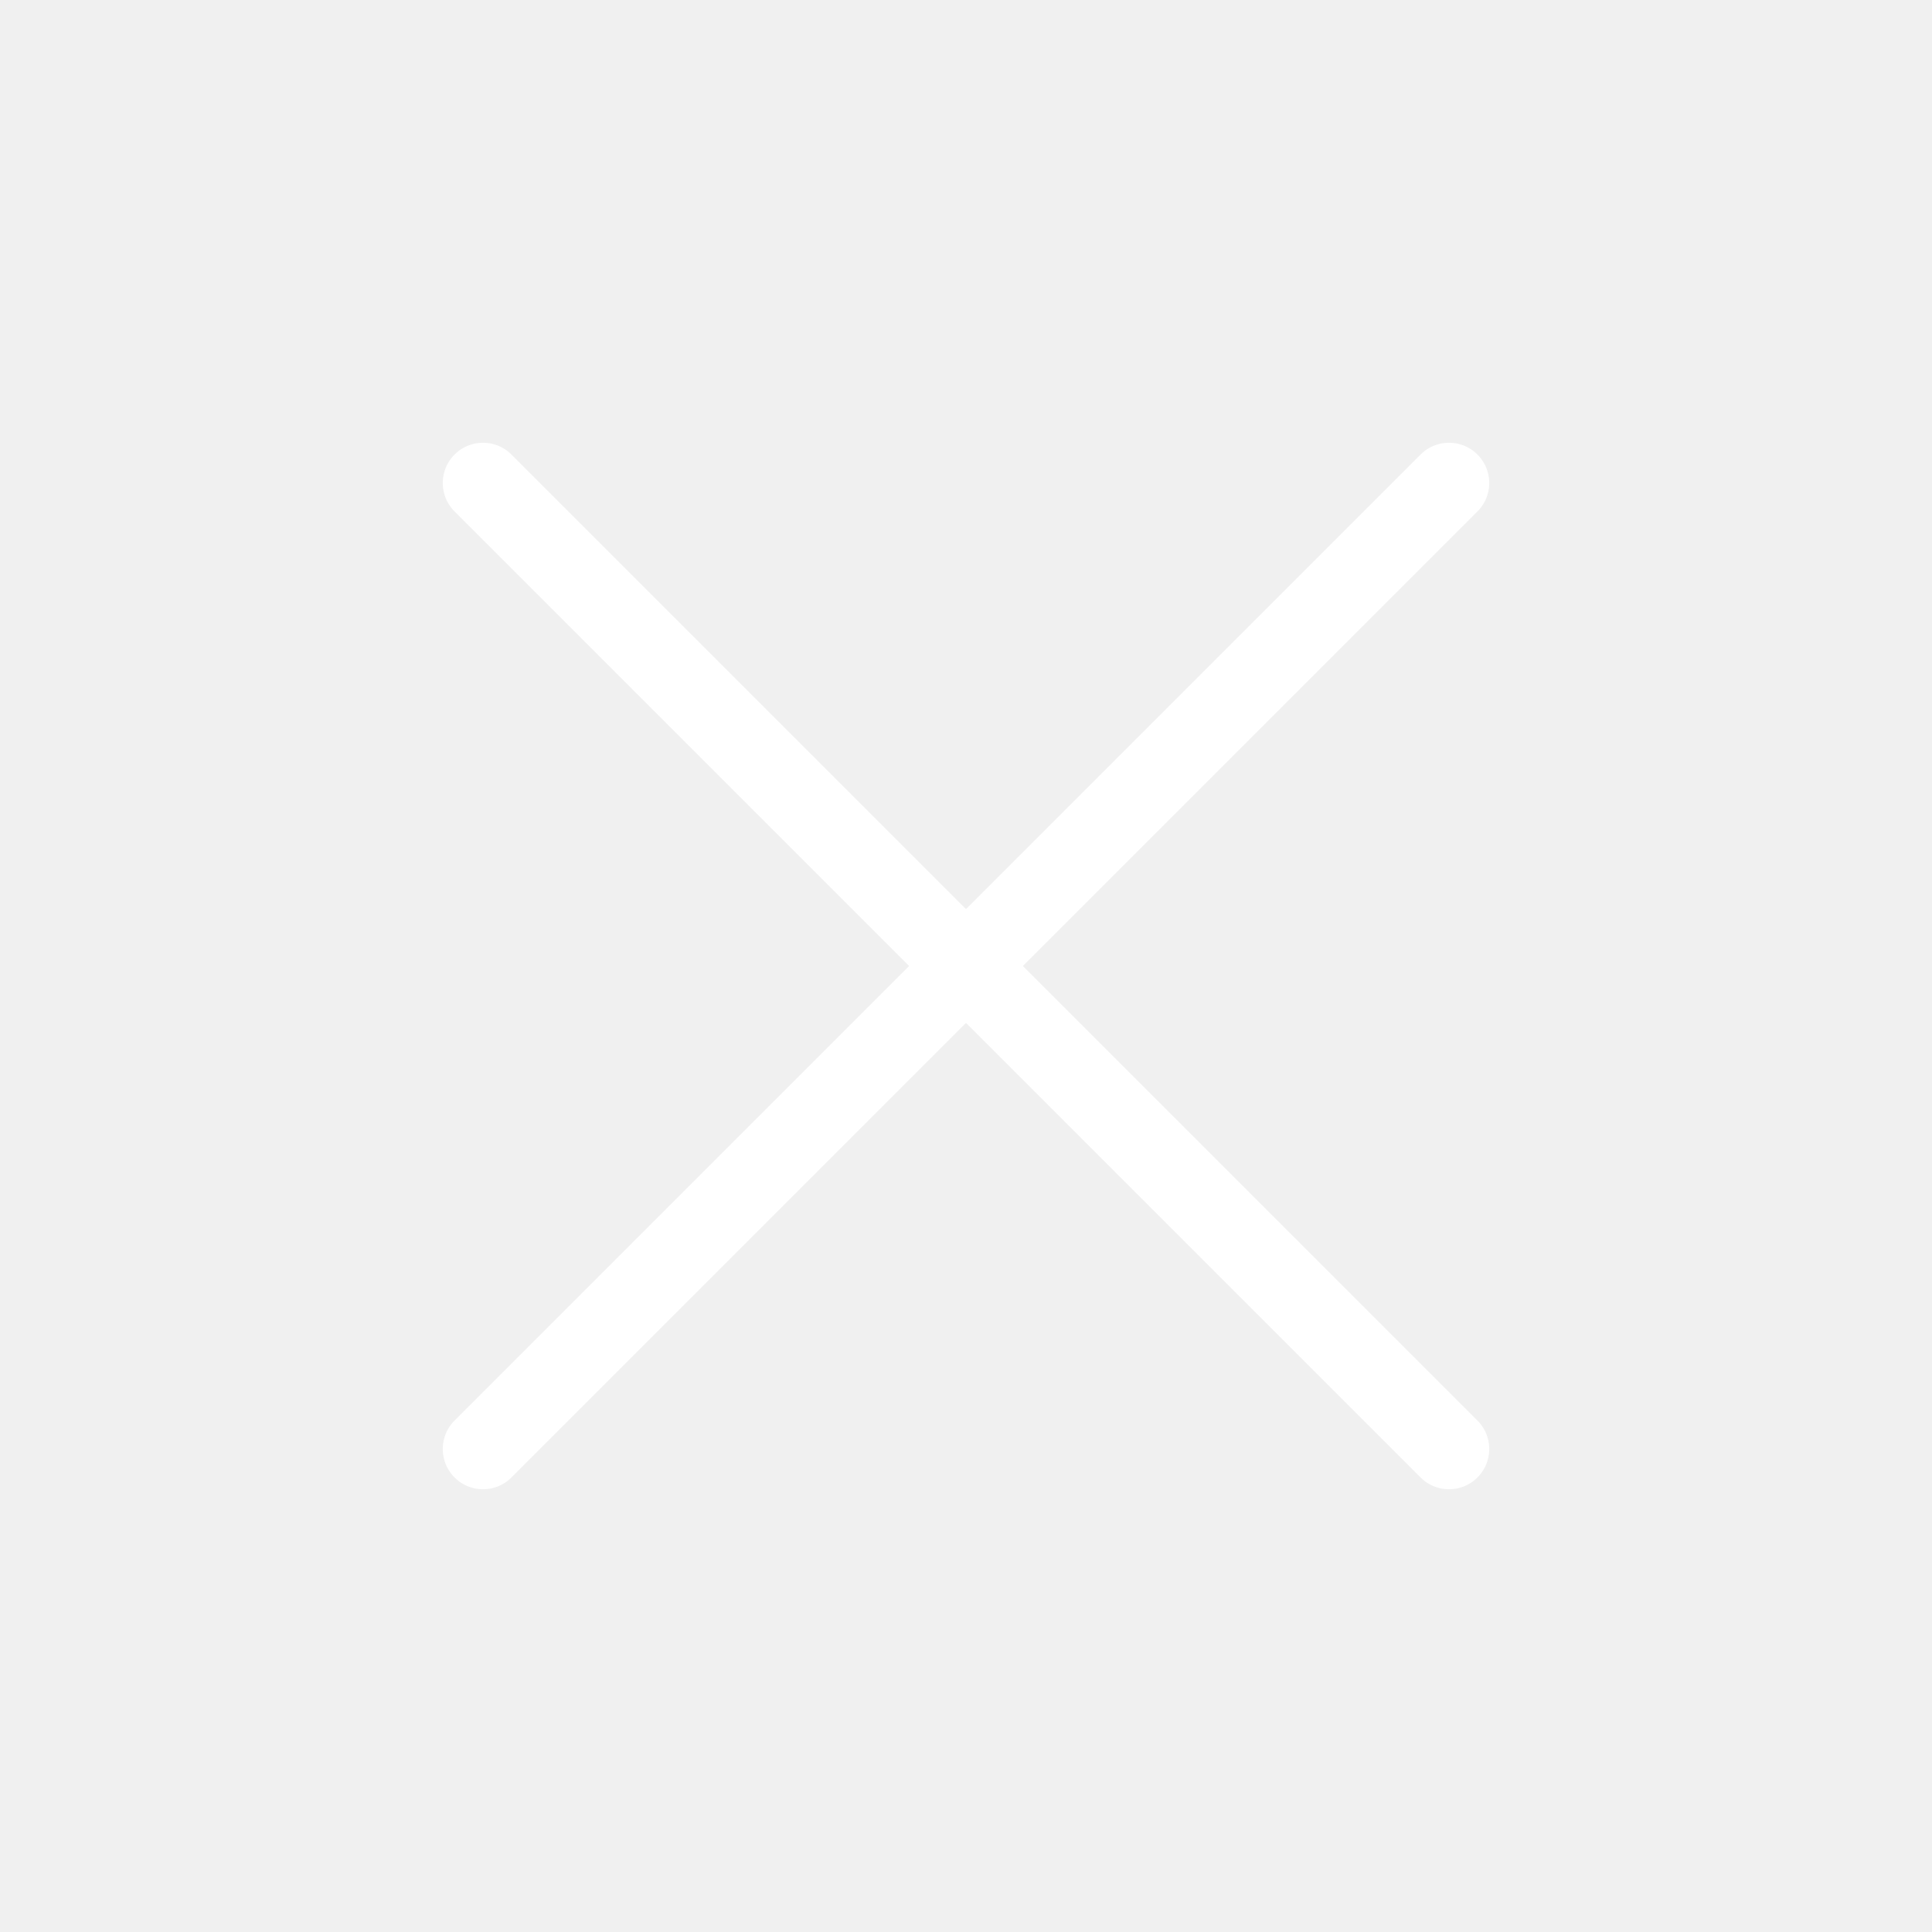
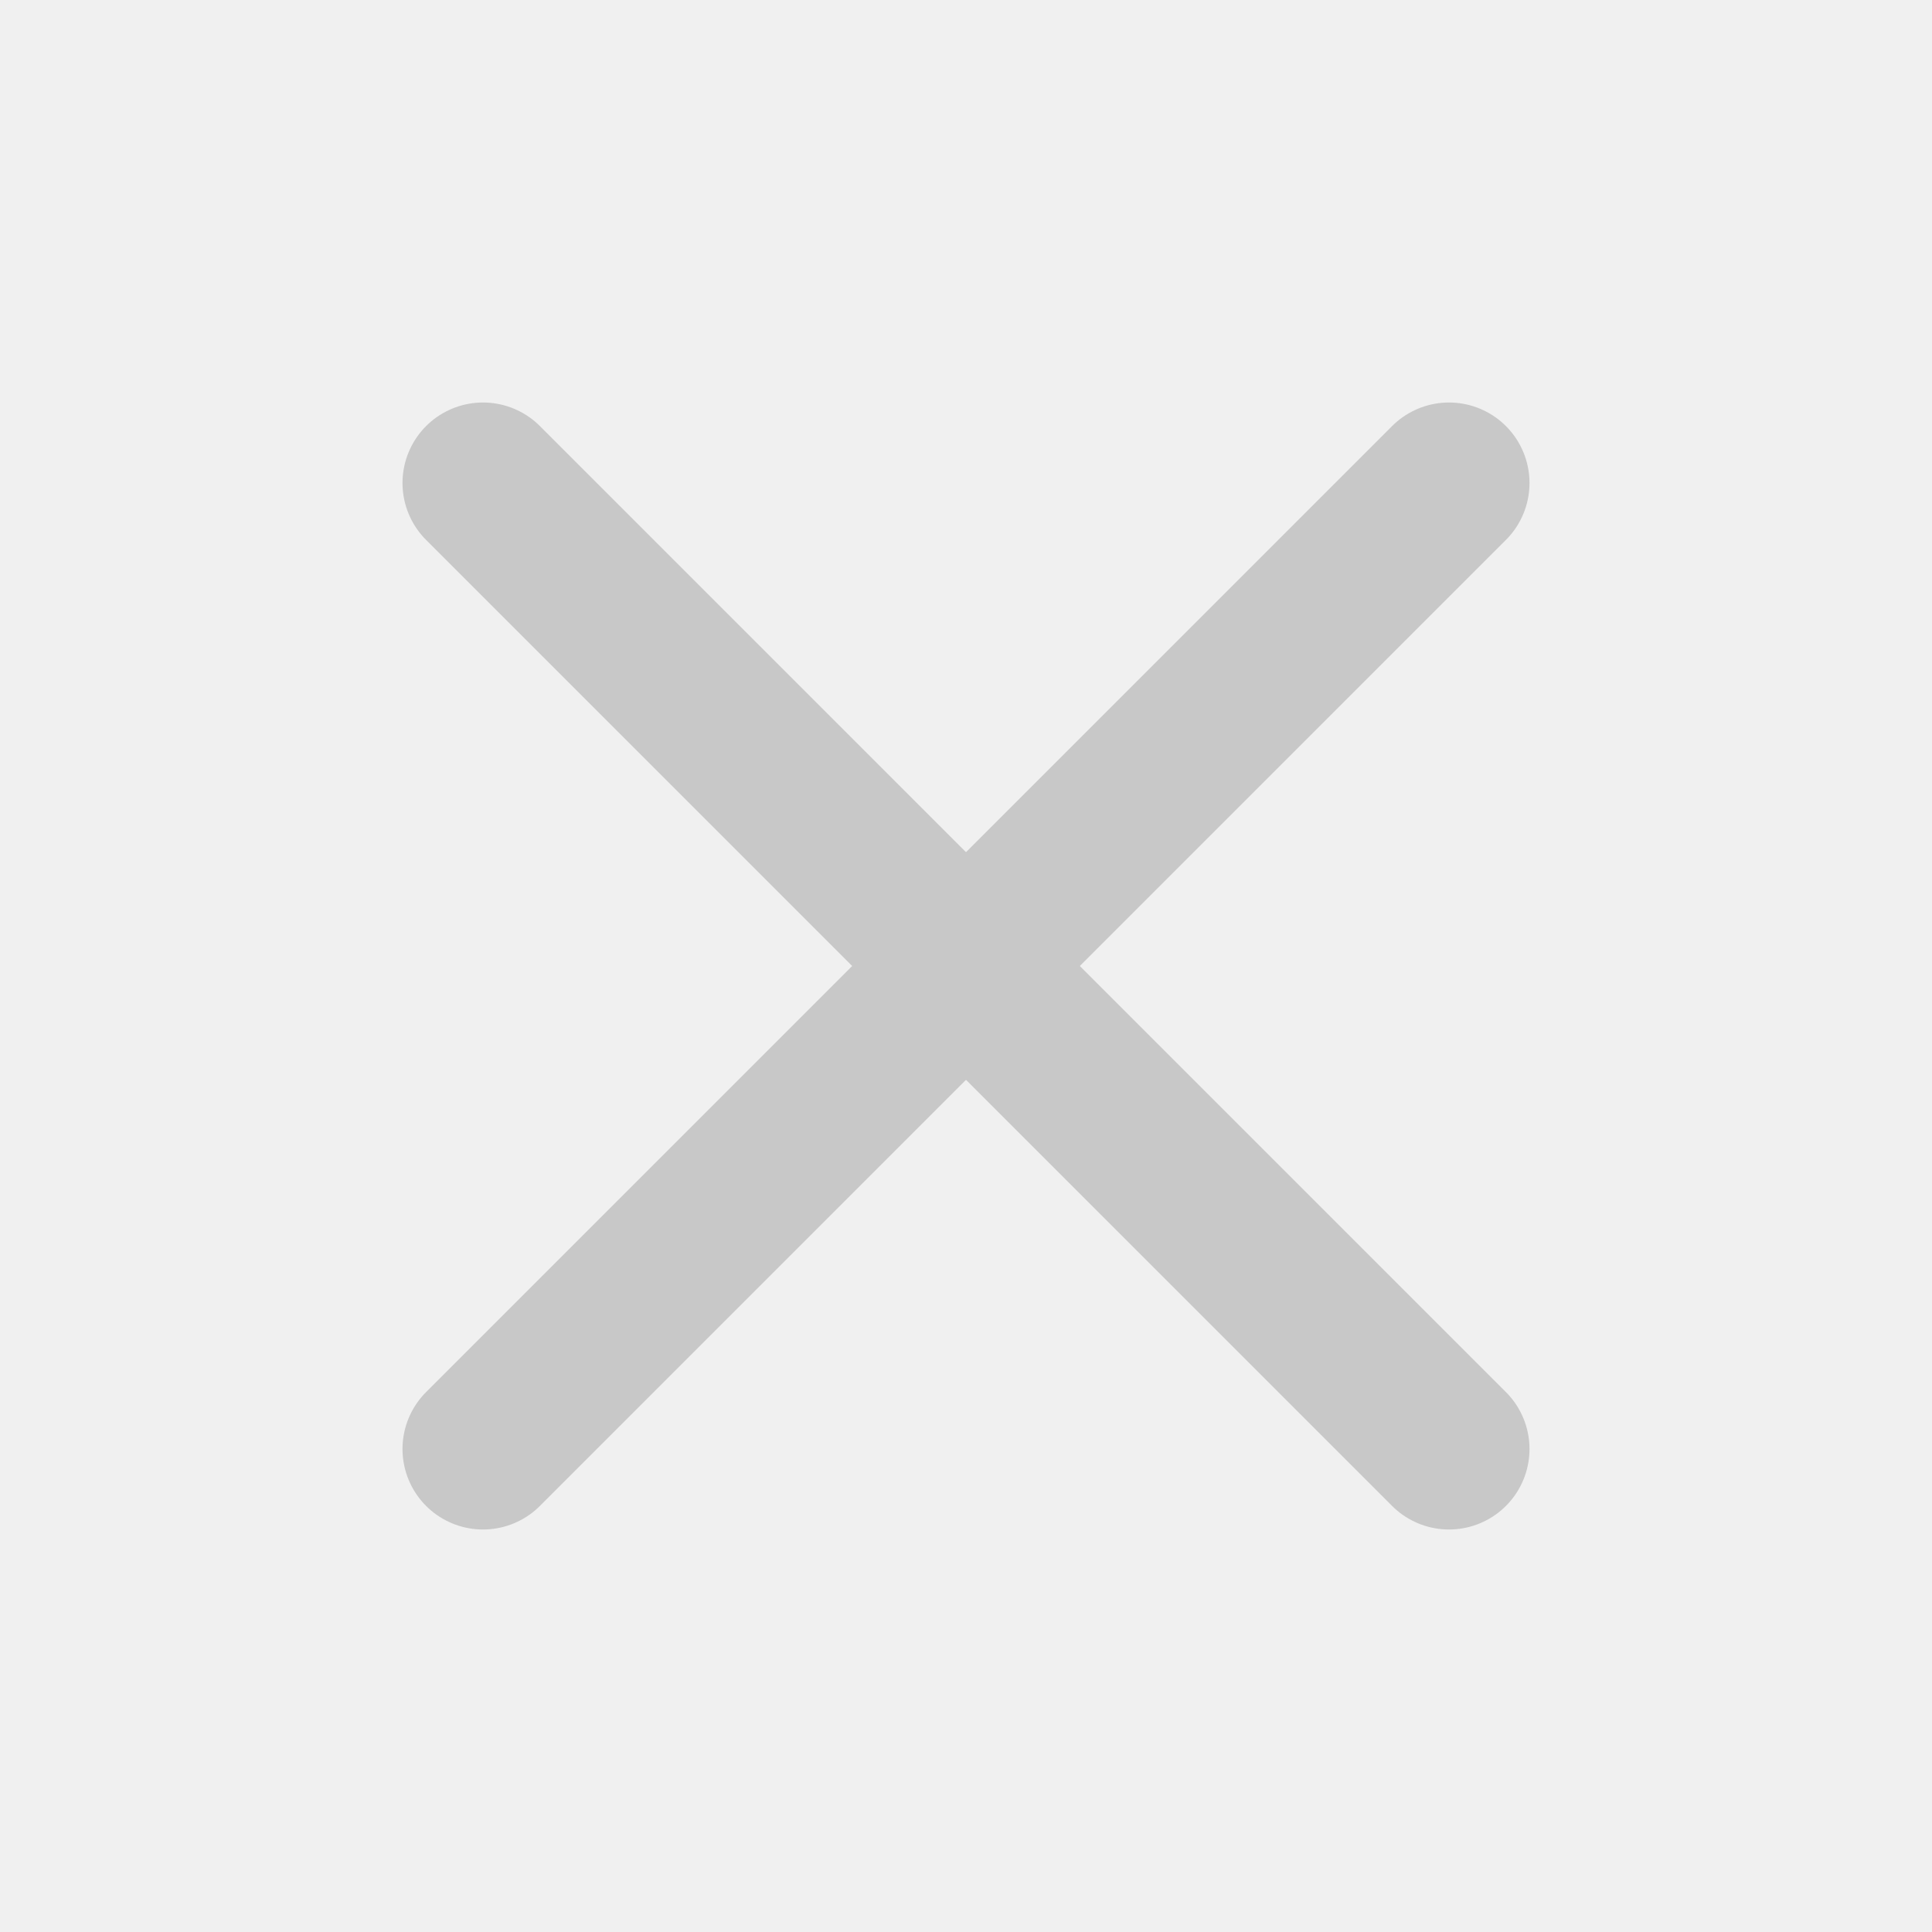
- <svg xmlns="http://www.w3.org/2000/svg" width="24" height="24" viewBox="0 0 24 24" fill="none" stroke="currentColor" stroke-width="1" stroke-linecap="round" stroke-linejoin="round" class="feather feather-x">
-   <line x1="18" y1="6" x2="6" y2="18" stroke="white" />
-   <line x1="6" y1="6" x2="18" y2="18" stroke="white" />
+ <svg xmlns="http://www.w3.org/2000/svg" stroke-width="2" width="24" height="24" viewBox="0 0 24 24" fill="none" stroke="currentColor" stroke-linecap="round" stroke-linejoin="round" class="feather feather-x">
+   <line x1="18" y1="6" x2="6" y2="18" stroke="rgb(200, 200, 200)" />
+   <line x1="6" y1="6" x2="18" y2="18" stroke="rgb(200, 200, 200)" />
</svg>
